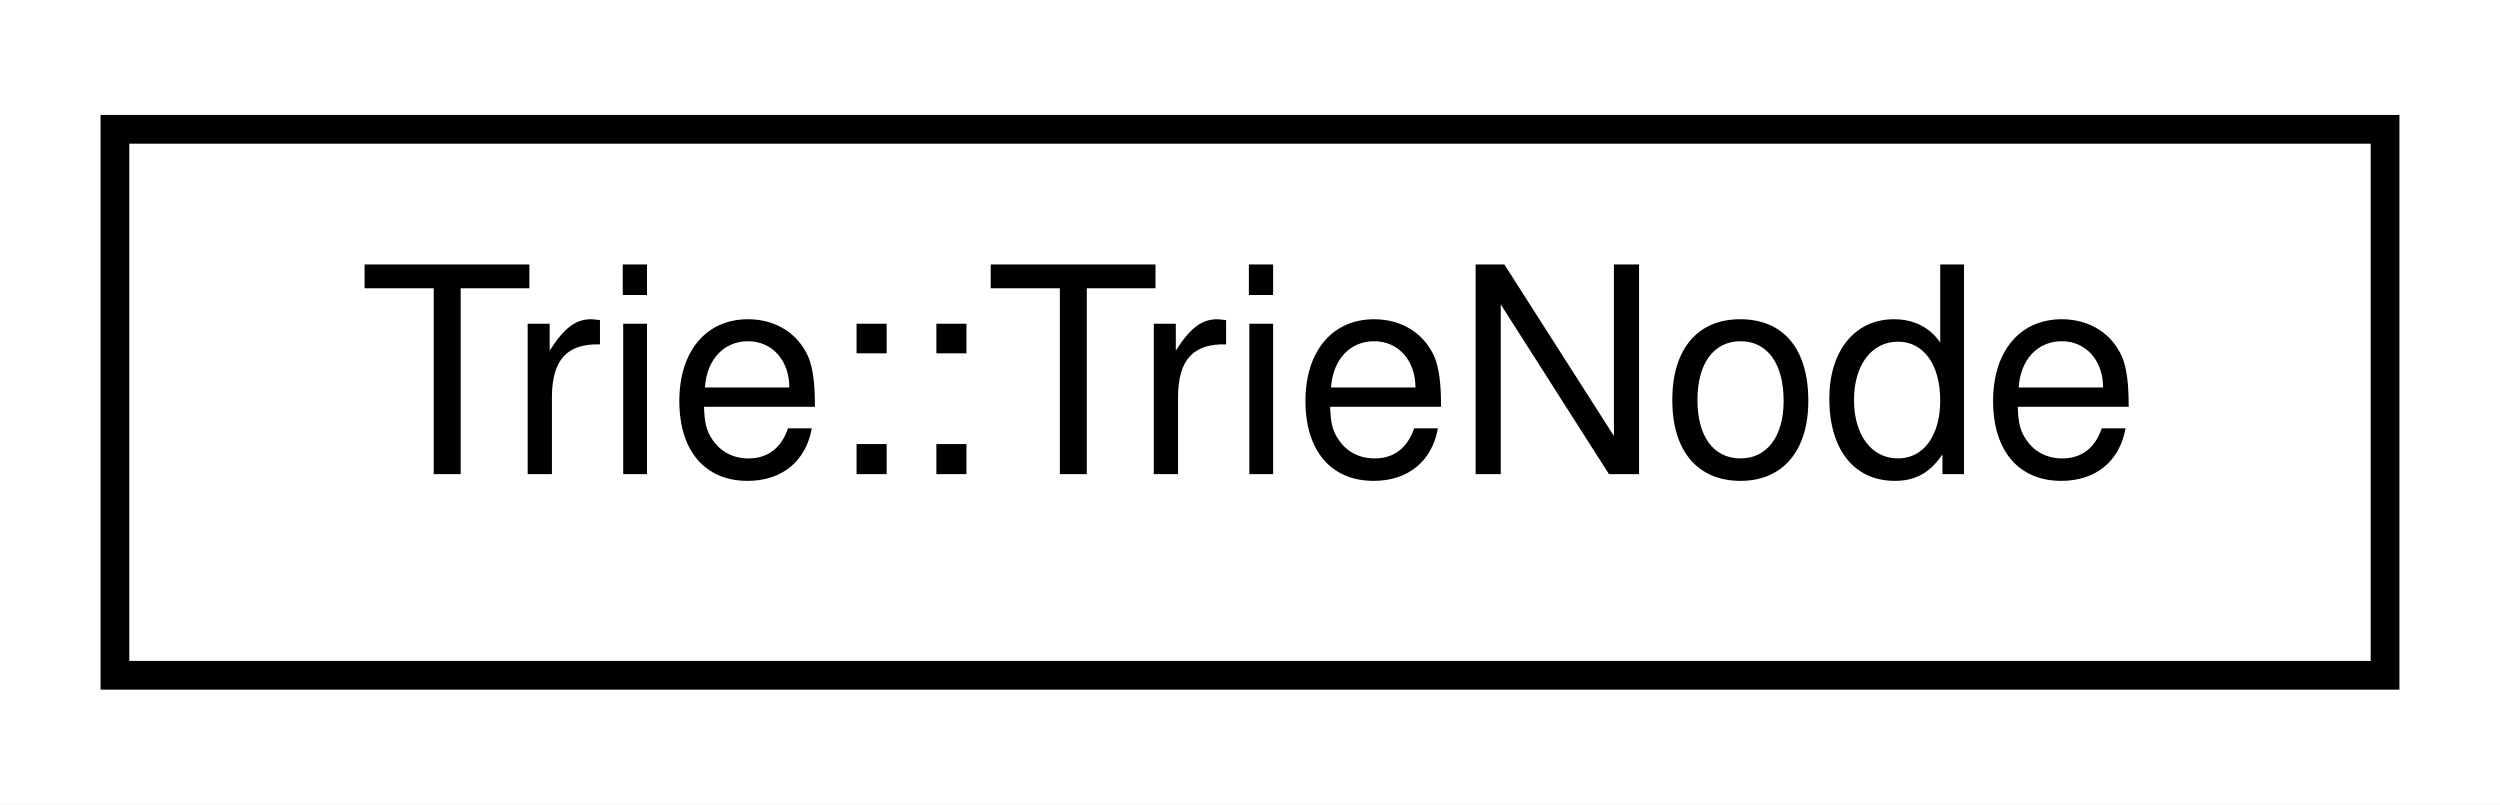
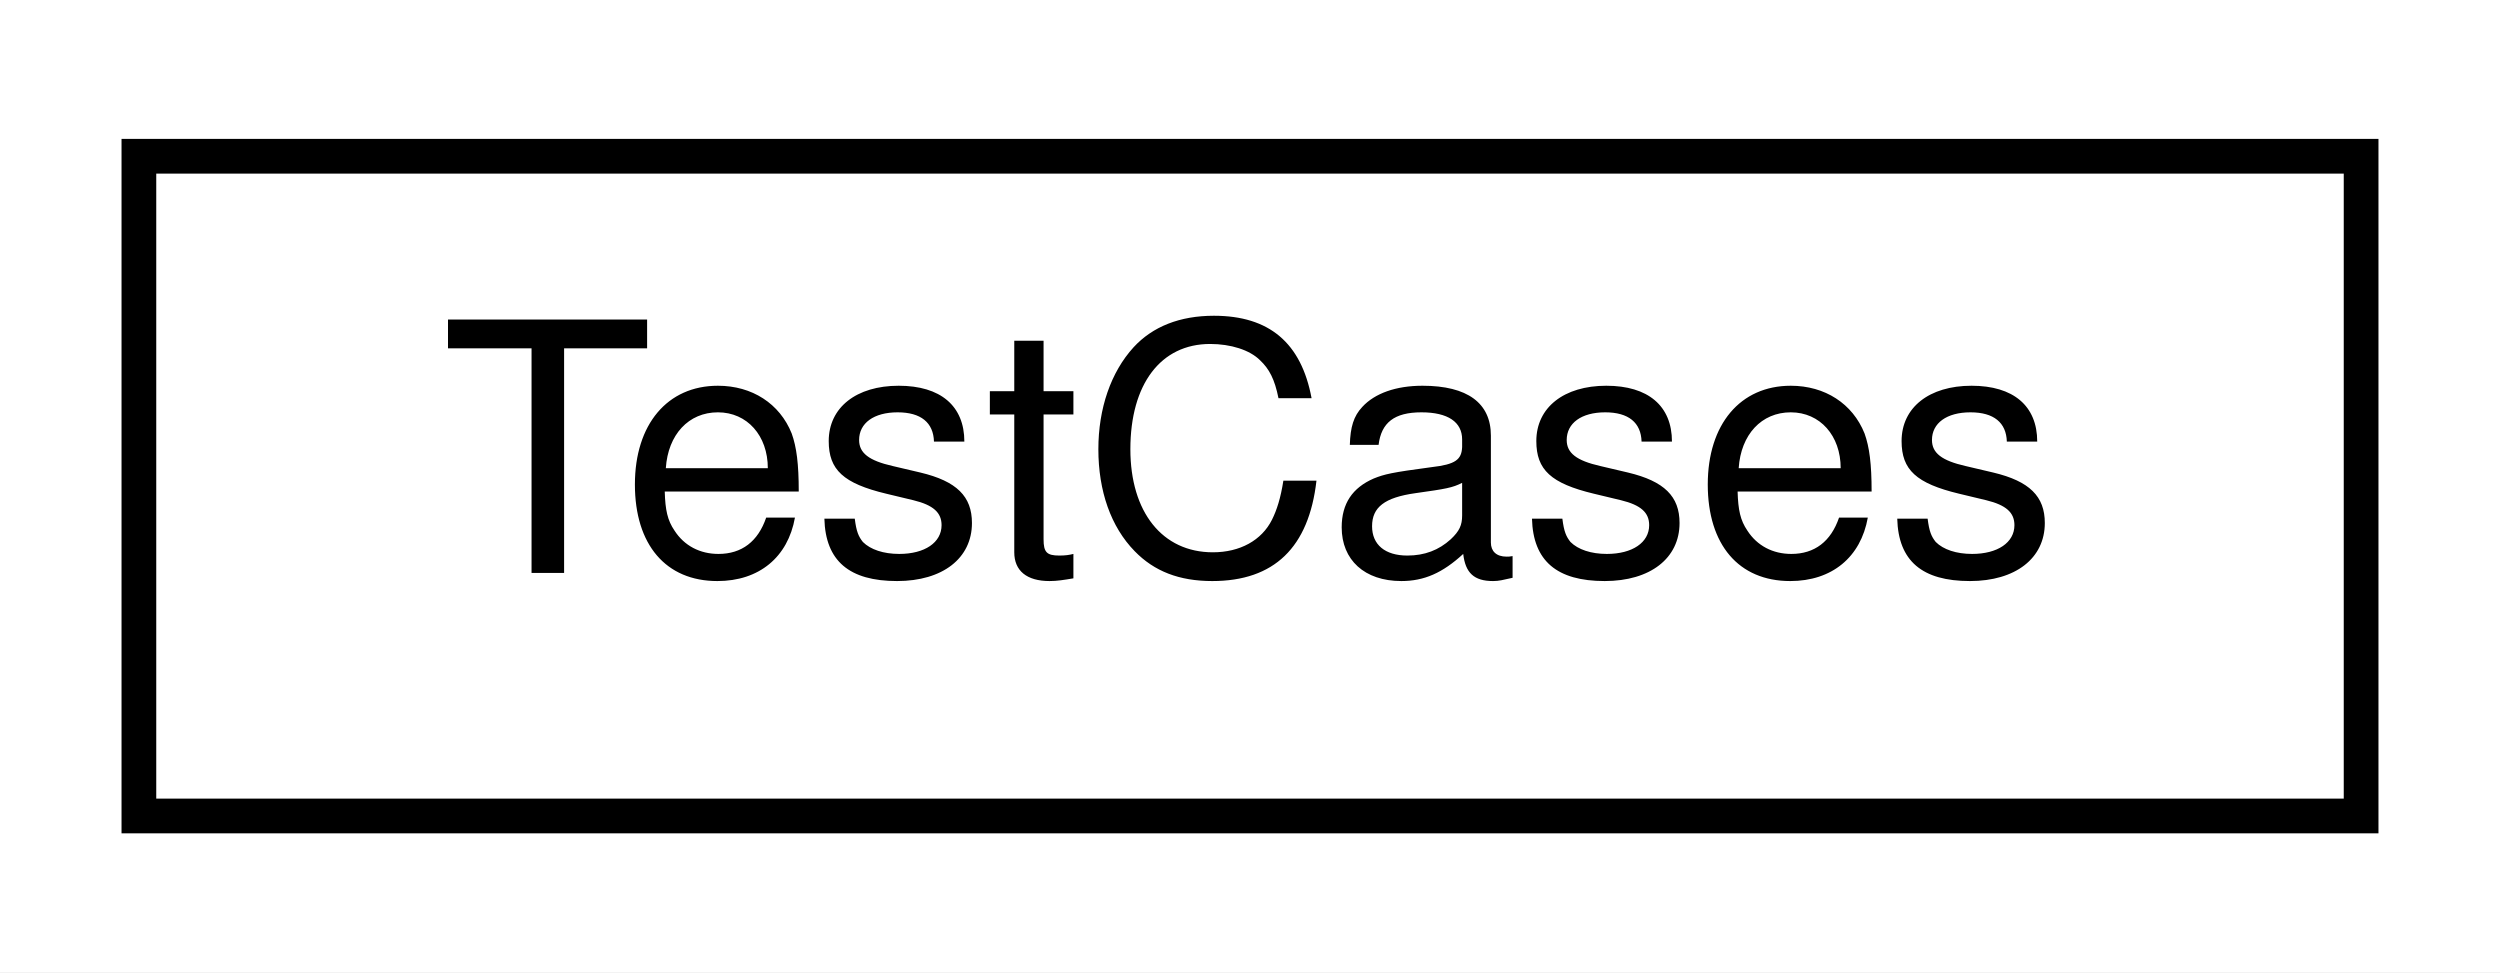
- <svg xmlns="http://www.w3.org/2000/svg" xmlns:xlink="http://www.w3.org/1999/xlink" width="87pt" height="28pt" viewBox="0.00 0.00 87.00 28.00">
+ <svg xmlns="http://www.w3.org/2000/svg" xmlns:xlink="http://www.w3.org/1999/xlink" width="72pt" height="28pt" viewBox="0.00 0.00 72.00 28.00">
  <g id="graph0" class="graph" transform="scale(1 1) rotate(0) translate(4 24)">
-     <polygon fill="white" stroke="transparent" points="-4,4 -4,-24 83,-24 83,4 -4,4" />
+     <polygon fill="white" stroke="transparent" points="-4,4 -4,-24 68,-24 68,4 -4,4" />
    <g id="node1" class="node">
      <g id="a_node1">
-         <a xlink:href="de/d48/struct_trie_1_1_trie_node.html" target="_top" xlink:title=" ">
-           <polygon fill="white" stroke="black" points="0,-0.5 0,-19.5 79,-19.5 79,-0.5 0,-0.5" />
-           <text text-anchor="middle" x="39.5" y="-7.5" font-family="Helvetica,sans-Serif" font-size="10.00">Trie::TrieNode</text>
+         <a xlink:href="d5/d58/class_test_cases.html" target="_top" xlink:title="a class containing the necessary test cases">
+           <polygon fill="white" stroke="black" points="0,-0.5 0,-19.5 64,-19.5 64,-0.5 0,-0.5" />
+           <text text-anchor="middle" x="32" y="-7.5" font-family="Helvetica,sans-Serif" font-size="10.00">TestCases</text>
        </a>
      </g>
    </g>
  </g>
</svg>
